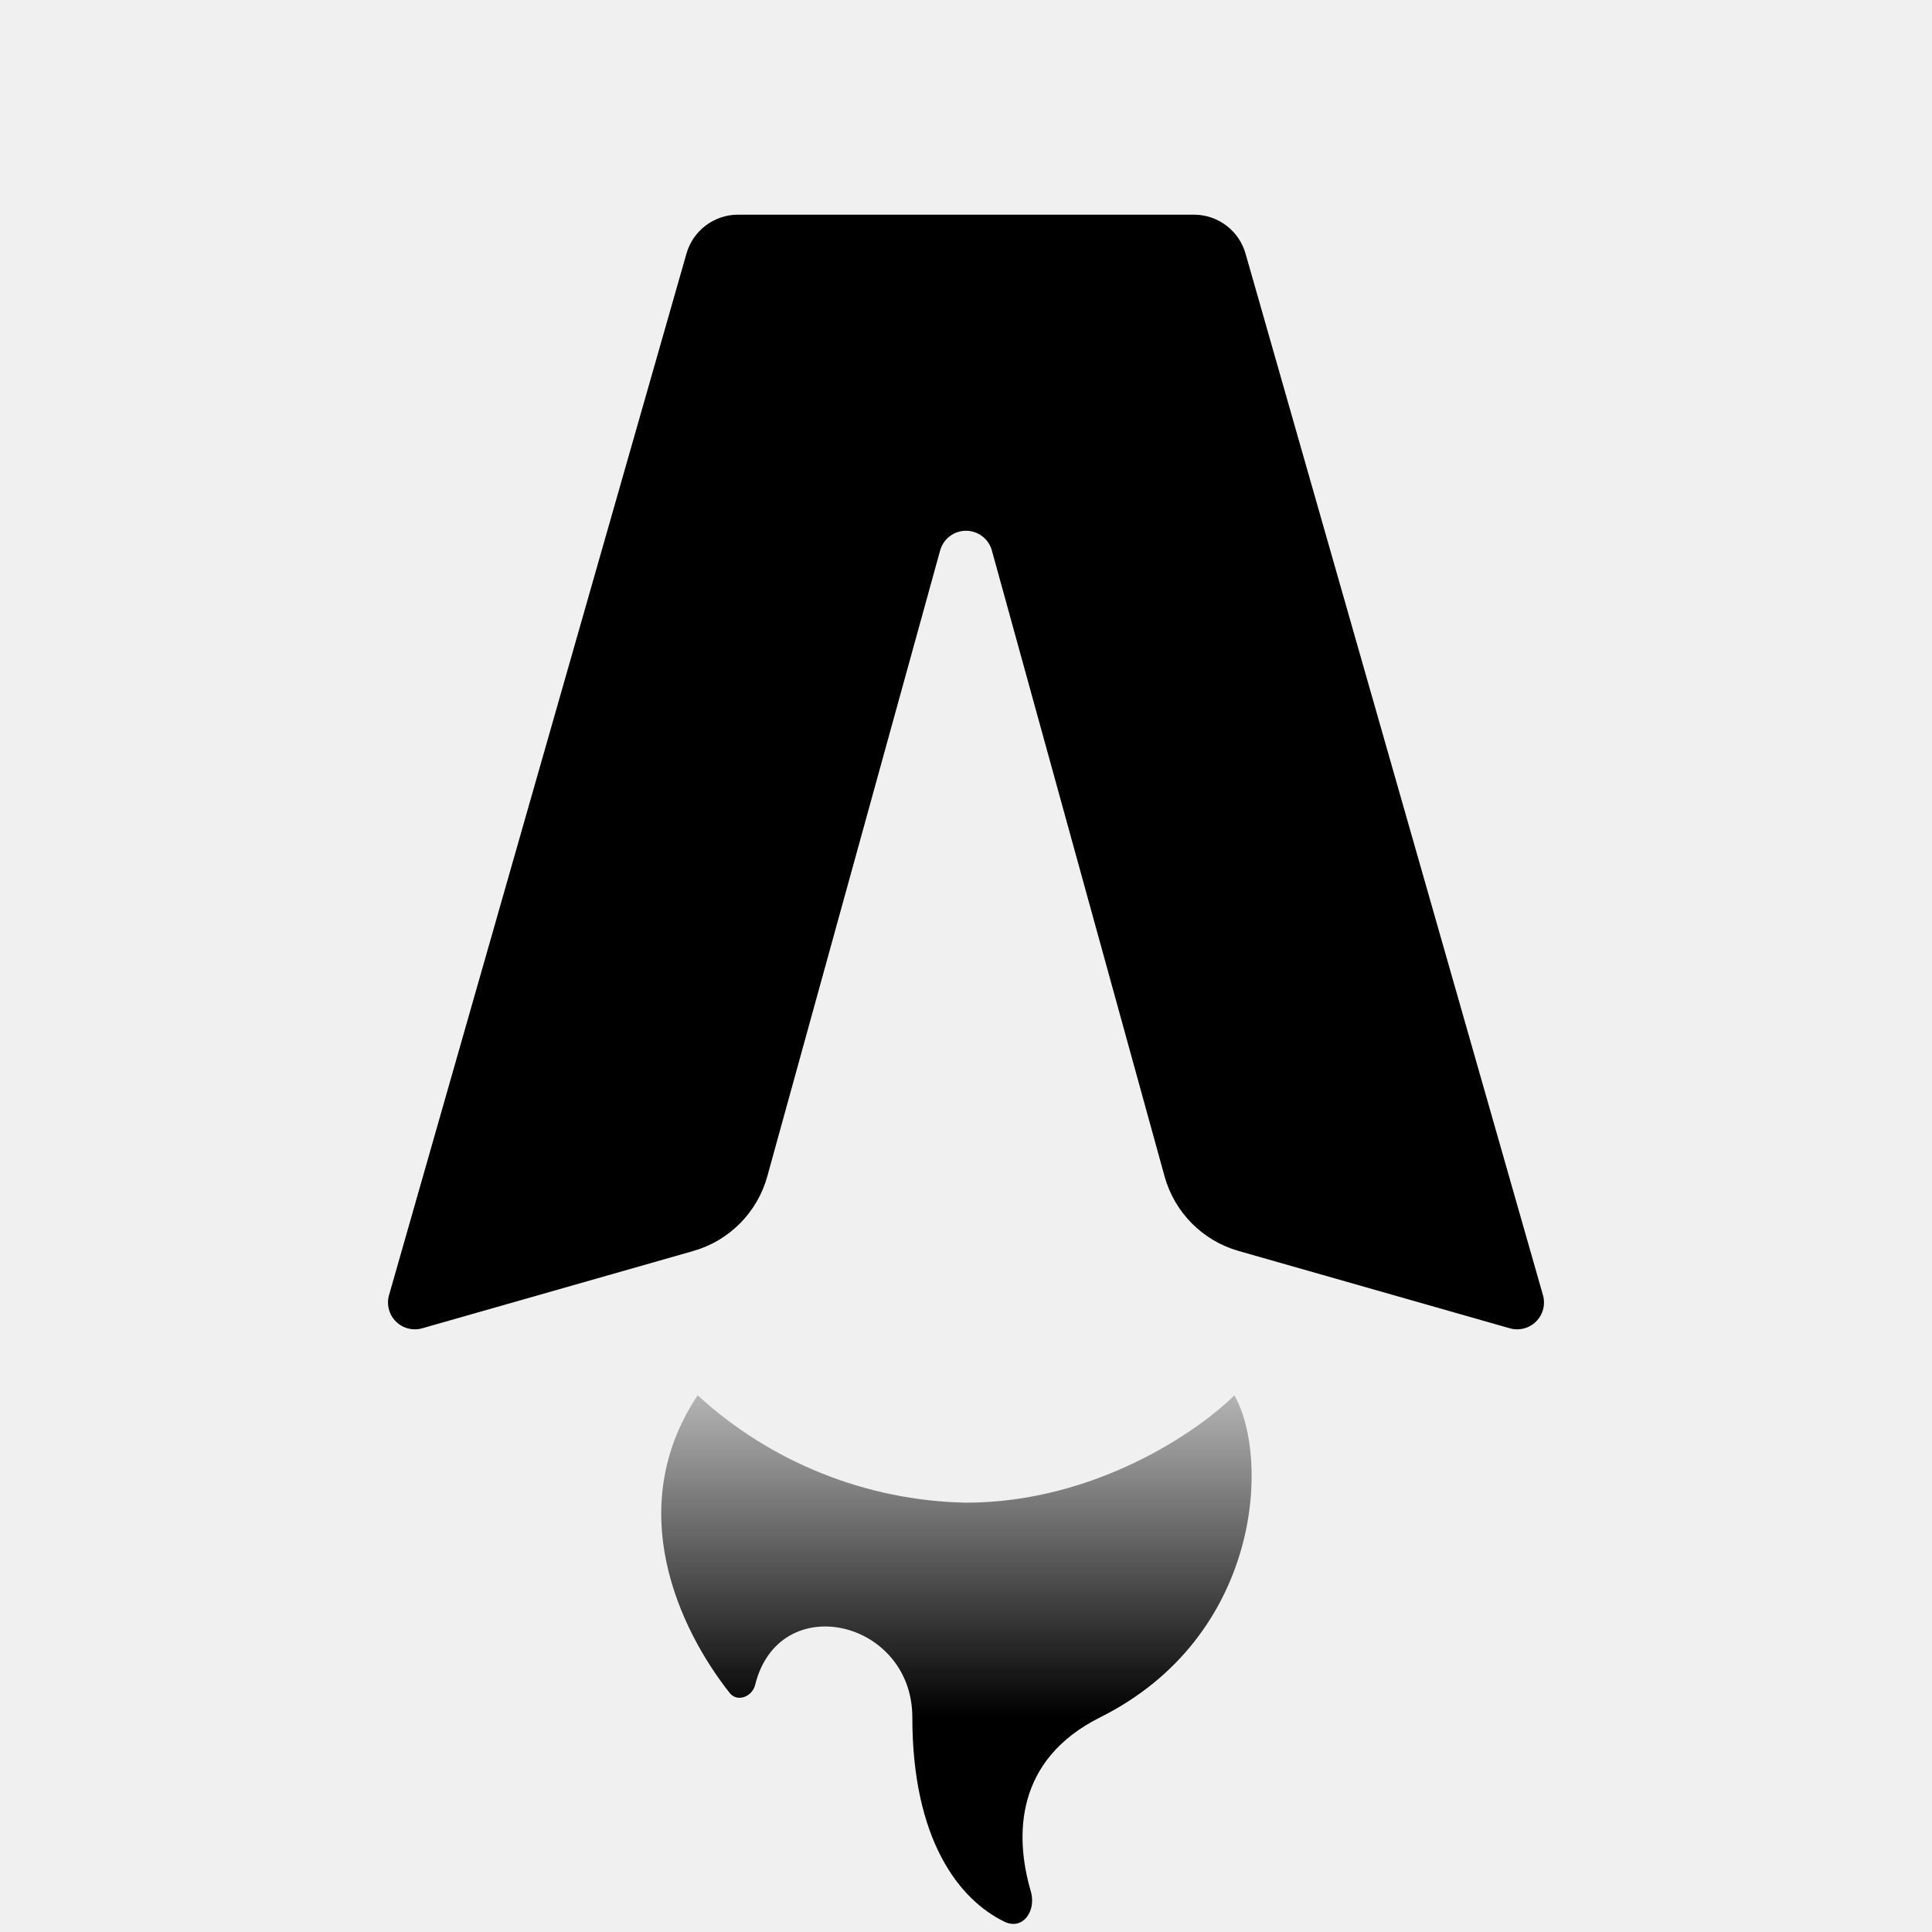
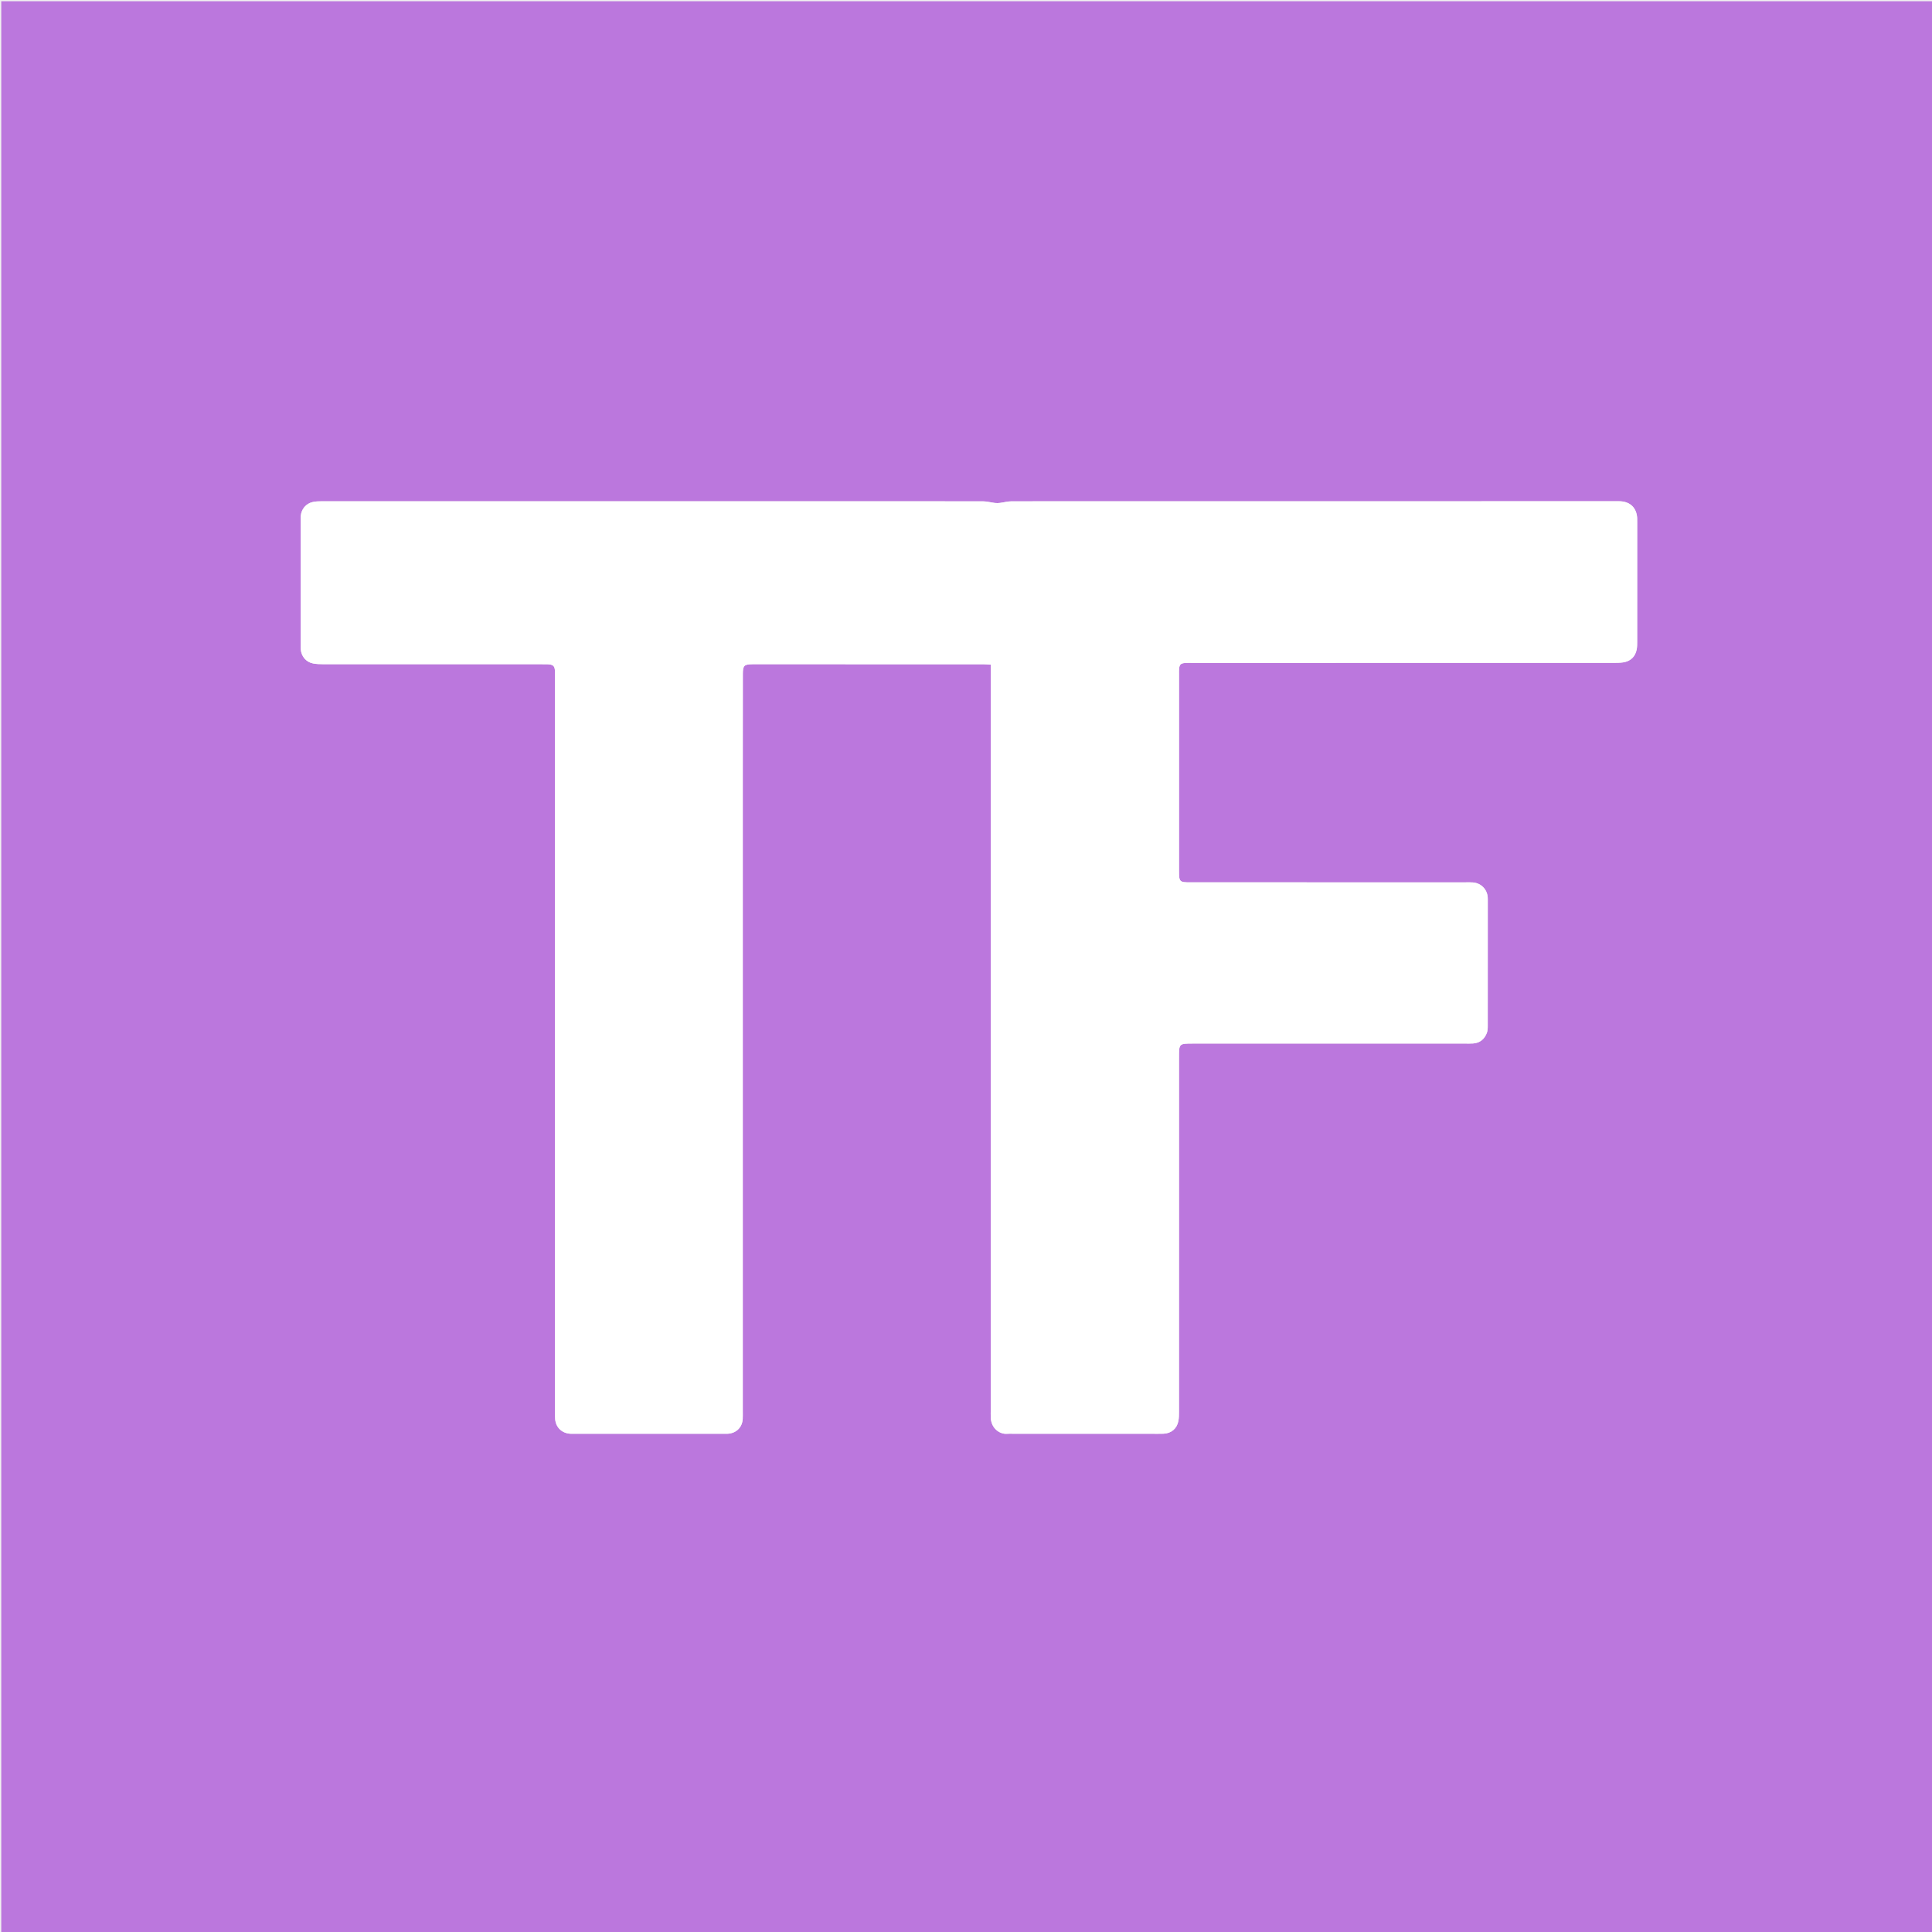
- <svg xmlns="http://www.w3.org/2000/svg" fill="none" viewBox="0 0 36 36">
-   <path fill="#000" d="M22.25 4h-8.5a1 1 0 0 0-.96.73l-5.54 19.4a.5.5 0 0 0 .62.62l5.05-1.44a2 2 0 0 0 1.38-1.4l3.22-11.66a.5.5 0 0 1 .96 0l3.22 11.67a2 2 0 0 0 1.38 1.39l5.05 1.44a.5.5 0 0 0 .62-.62l-5.54-19.4a1 1 0 0 0-.96-.73Z" />
-   <path fill="url(#gradient)" d="M18 28a7.63 7.63 0 0 1-5-2c-1.4 2.1-.35 4.35.6 5.55.14.17.41.07.47-.15.44-1.8 2.93-1.22 2.93.6 0 2.28.87 3.4 1.72 3.81.34.16.59-.2.49-.56-.31-1.05-.29-2.46 1.29-3.25 3-1.5 3.17-4.83 2.5-6-.67.67-2.6 2-5 2Z" />
-   <defs>
-     <linearGradient id="gradient" x1="16" x2="16" y1="32" y2="24" gradientUnits="userSpaceOnUse">
-       <stop stop-color="#000" />
-       <stop offset="1" stop-color="#000" stop-opacity="0" />
-     </linearGradient>
-   </defs>
-   <style>
-     @media (prefers-color-scheme:dark){:root{filter:invert(100%)}}
-   </style>
+ <svg xmlns="http://www.w3.org/2000/svg" version="1.1" id="Layer_1" x="0px" y="0px" width="100%" viewBox="0 0 3070 3070" enable-background="new 0 0 3070 3070" xml:space="preserve">
+   <path fill="#BB77DD" opacity="1" stroke="none" d=" M2024,3072   C1349.333,3072 675.667,3072 2,3072   C2,2048.667 2,1025.334 2,2.001   C1025.333,2 2048.666,2 3071.999,2   C3071.999,1025.333 3071.999,2048.665 3072,3071.999   C2723,3072 2374,3072 2024,3072  M881.967,1111   C881.967,1487.329 881.967,1863.658 881.973,2239.986   C881.973,2244.985 881.761,2250.009 882.161,2254.979   C883.236,2268.322 893.047,2277.606 906.41,2278.232   C908.406,2278.326 910.409,2278.281 912.409,2278.282   C991.742,2278.284 1071.076,2278.283 1150.409,2278.281   C1152.409,2278.281 1154.412,2278.333 1156.408,2278.23   C1169.872,2277.534 1179.497,2268.074 1180.201,2254.707   C1180.429,2250.385 1180.286,2246.042 1180.286,2241.709   C1180.288,1904.377 1180.285,1567.044 1180.291,1229.712   C1180.292,1176.712 1180.297,1123.712 1180.38,1070.712   C1180.4,1057.635 1182.55,1055.605 1195.437,1055.461   C1196.104,1055.454 1196.771,1055.458 1197.437,1055.458   C1319.104,1055.457 1440.77,1055.451 1562.436,1055.481   C1565.987,1055.482 1569.538,1055.866 1574.312,1056.142   C1574.312,1061.893 1574.312,1066.805 1574.312,1071.717   C1574.312,1461.382 1574.312,1851.048 1574.316,2240.714   C1574.316,2245.047 1574.151,2249.395 1574.445,2253.71   C1575.554,2270.032 1588.775,2279.439 1600.659,2278.315   C1603.963,2278.002 1607.321,2278.285 1610.655,2278.285   C1683.655,2278.287 1756.654,2278.288 1829.654,2278.285   C1835.987,2278.285 1842.327,2278.432 1848.653,2278.212   C1861.045,2277.78 1870.118,2270.261 1872.482,2258.043   C1873.42,2253.191 1873.421,2248.11 1873.422,2243.133   C1873.465,2055.467 1873.458,1867.8 1873.46,1680.134   C1873.46,1658.241 1873.463,1658.239 1895.868,1658.239   C2039.868,1658.238 2183.867,1658.239 2327.867,1658.234   C2332.2,1658.234 2336.548,1658.389 2340.862,1658.085   C2351.658,1657.324 2358.745,1651.255 2362.573,1641.52   C2363.866,1638.232 2364.057,1634.352 2364.061,1630.741   C2364.143,1563.742 2364.121,1496.742 2364.116,1429.742   C2364.116,1428.409 2364.127,1427.071 2364.019,1425.744   C2362.986,1413.069 2353.541,1403.402 2340.843,1402.265   C2336.872,1401.91 2332.849,1402.096 2328.85,1402.096   C2183.183,1402.089 2037.517,1402.093 1891.851,1402.085   C1874.111,1402.084 1873.464,1401.419 1873.463,1383.337   C1873.456,1279.338 1873.458,1175.338 1873.465,1071.338   C1873.466,1068.339 1873.336,1065.318 1873.647,1062.346   C1874.291,1056.19 1876.242,1054.165 1882.425,1053.569   C1886.392,1053.187 1890.416,1053.35 1894.414,1053.35   C2117.414,1053.342 2340.413,1053.348 2563.413,1053.312   C2568.731,1053.312 2574.116,1053.306 2579.354,1052.526   C2591.019,1050.79 2598.601,1043.394 2600.764,1031.855   C2601.493,1027.965 2601.526,1023.906 2601.528,1019.924   C2601.572,956.591 2601.56,893.257 2601.556,829.924   C2601.556,827.591 2601.624,825.251 2601.474,822.926   C2600.471,807.324 2590.942,797.674 2575.457,796.583   C2573.134,796.42 2570.792,796.495 2568.459,796.495   C2248.127,796.492 1927.794,796.477 1607.462,796.606   C1601.246,796.608 1595.044,798.403 1588.811,799.169   C1586.288,799.48 1583.669,799.55 1581.15,799.251   C1574.591,798.473 1568.064,796.611 1561.523,796.609   C1211.524,796.476 861.525,796.487 511.526,796.541   C506.563,796.542 501.461,796.681 496.667,797.798   C486.08,800.264 478.874,809.105 477.956,819.861   C477.73,822.511 477.823,825.191 477.823,827.857   C477.817,893.191 477.817,958.524 477.823,1023.857   C477.823,1026.523 477.736,1029.202 477.949,1031.854   C478.853,1043.088 486.362,1052.016 497.464,1054.24   C502.634,1055.276 508.049,1055.406 513.353,1055.409   C628.686,1055.471 744.019,1055.456 859.352,1055.457   C862.686,1055.457 866.022,1055.388 869.352,1055.494   C879.343,1055.811 881.778,1058.083 881.906,1068.001   C882.082,1081.665 881.961,1095.333 881.967,1111  z" />
+   <path fill="#FFFFFF" opacity="1" stroke="none" d=" M881.967,1110   C881.961,1095.333 882.082,1081.665 881.906,1068.001   C881.778,1058.083 879.343,1055.811 869.352,1055.494   C866.022,1055.388 862.686,1055.457 859.352,1055.457   C744.019,1055.456 628.686,1055.471 513.353,1055.409   C508.049,1055.406 502.634,1055.276 497.464,1054.24   C486.362,1052.016 478.853,1043.088 477.949,1031.854   C477.736,1029.202 477.823,1026.523 477.823,1023.857   C477.817,958.524 477.817,893.191 477.823,827.857   C477.823,825.191 477.73,822.511 477.956,819.861   C478.874,809.105 486.08,800.264 496.667,797.798   C501.461,796.681 506.563,796.542 511.526,796.541   C861.525,796.487 1211.524,796.476 1561.523,796.609   C1568.064,796.611 1574.591,798.473 1581.15,799.251   C1583.669,799.55 1586.288,799.48 1588.811,799.169   C1595.044,798.403 1601.246,796.608 1607.462,796.606   C1927.794,796.477 2248.127,796.492 2568.459,796.495   C2570.792,796.495 2573.134,796.42 2575.457,796.583   C2590.942,797.674 2600.471,807.324 2601.474,822.926   C2601.624,825.251 2601.556,827.591 2601.556,829.924   C2601.56,893.257 2601.572,956.591 2601.528,1019.924   C2601.526,1023.906 2601.493,1027.965 2600.764,1031.855   C2598.601,1043.394 2591.019,1050.79 2579.354,1052.526   C2574.116,1053.306 2568.731,1053.312 2563.413,1053.312   C2340.413,1053.348 2117.414,1053.342 1894.414,1053.35   C1890.416,1053.35 1886.392,1053.187 1882.425,1053.569   C1876.242,1054.165 1874.291,1056.19 1873.647,1062.346   C1873.336,1065.318 1873.466,1068.339 1873.465,1071.338   C1873.458,1175.338 1873.456,1279.338 1873.463,1383.337   C1873.464,1401.419 1874.111,1402.084 1891.851,1402.085   C2037.517,1402.093 2183.183,1402.089 2328.85,1402.096   C2332.849,1402.096 2336.872,1401.91 2340.843,1402.265   C2353.541,1403.402 2362.986,1413.069 2364.019,1425.744   C2364.127,1427.071 2364.116,1428.409 2364.116,1429.742   C2364.121,1496.742 2364.143,1563.742 2364.061,1630.741   C2364.057,1634.352 2363.866,1638.232 2362.573,1641.52   C2358.745,1651.255 2351.658,1657.324 2340.862,1658.085   C2336.548,1658.389 2332.2,1658.234 2327.867,1658.234   C2183.867,1658.239 2039.868,1658.238 1895.868,1658.239   C1873.463,1658.239 1873.46,1658.241 1873.46,1680.134   C1873.458,1867.8 1873.465,2055.467 1873.422,2243.133   C1873.421,2248.11 1873.42,2253.191 1872.482,2258.043   C1870.118,2270.261 1861.045,2277.78 1848.653,2278.212   C1842.327,2278.432 1835.987,2278.285 1829.654,2278.285   C1756.654,2278.288 1683.655,2278.287 1610.655,2278.285   C1607.321,2278.285 1603.963,2278.002 1600.659,2278.315   C1588.775,2279.439 1575.554,2270.032 1574.445,2253.71   C1574.151,2249.395 1574.316,2245.047 1574.316,2240.714   C1574.312,1851.048 1574.312,1461.382 1574.312,1071.717   C1574.312,1066.805 1574.312,1061.893 1574.312,1056.142   C1569.538,1055.866 1565.987,1055.482 1562.436,1055.481   C1440.77,1055.451 1319.104,1055.457 1197.437,1055.458   C1196.771,1055.458 1196.104,1055.454 1195.437,1055.461   C1182.55,1055.605 1180.4,1057.635 1180.38,1070.712   C1180.297,1123.712 1180.292,1176.712 1180.291,1229.712   C1180.285,1567.044 1180.288,1904.377 1180.286,2241.709   C1180.286,2246.042 1180.429,2250.385 1180.201,2254.707   C1179.497,2268.074 1169.872,2277.534 1156.408,2278.23   C1154.412,2278.333 1152.409,2278.281 1150.409,2278.281   C1071.076,2278.283 991.742,2278.284 912.409,2278.282   C910.409,2278.281 908.406,2278.326 906.41,2278.232   C893.047,2277.606 883.236,2268.322 882.161,2254.979   C881.761,2250.009 881.973,2244.985 881.973,2239.986   C881.967,1863.658 881.967,1487.329 881.967,1110  z" />
</svg>
